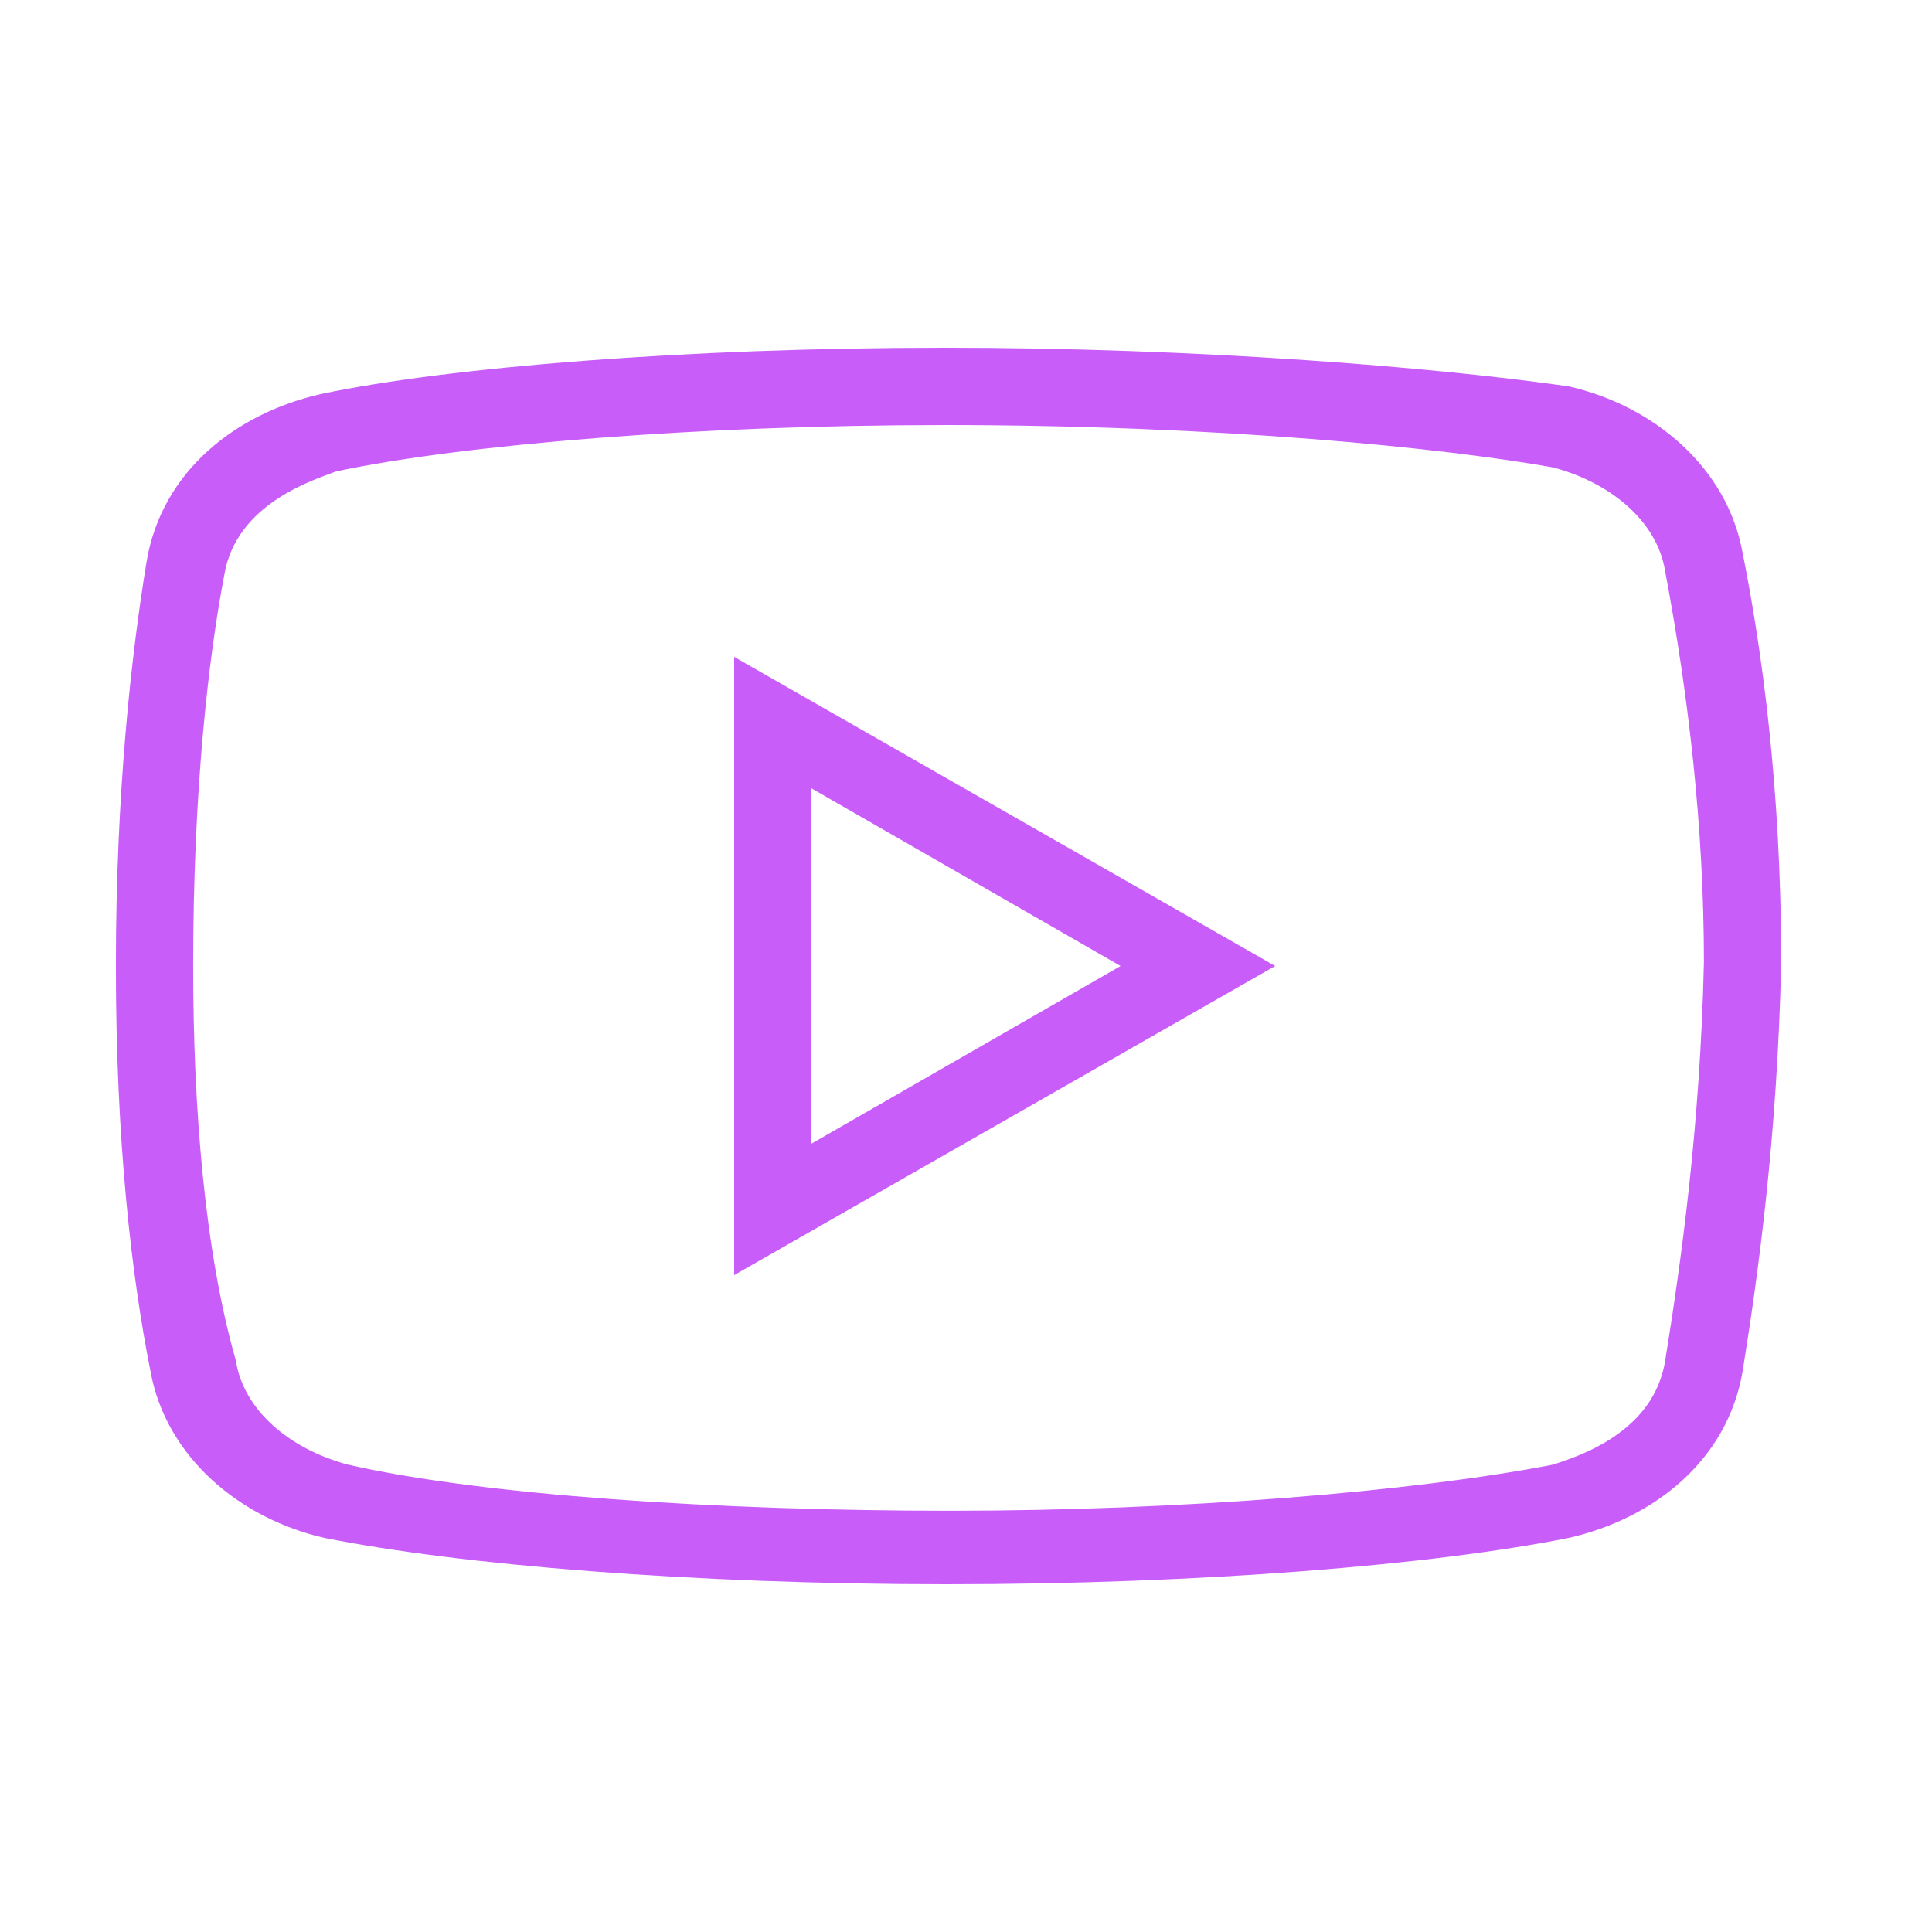
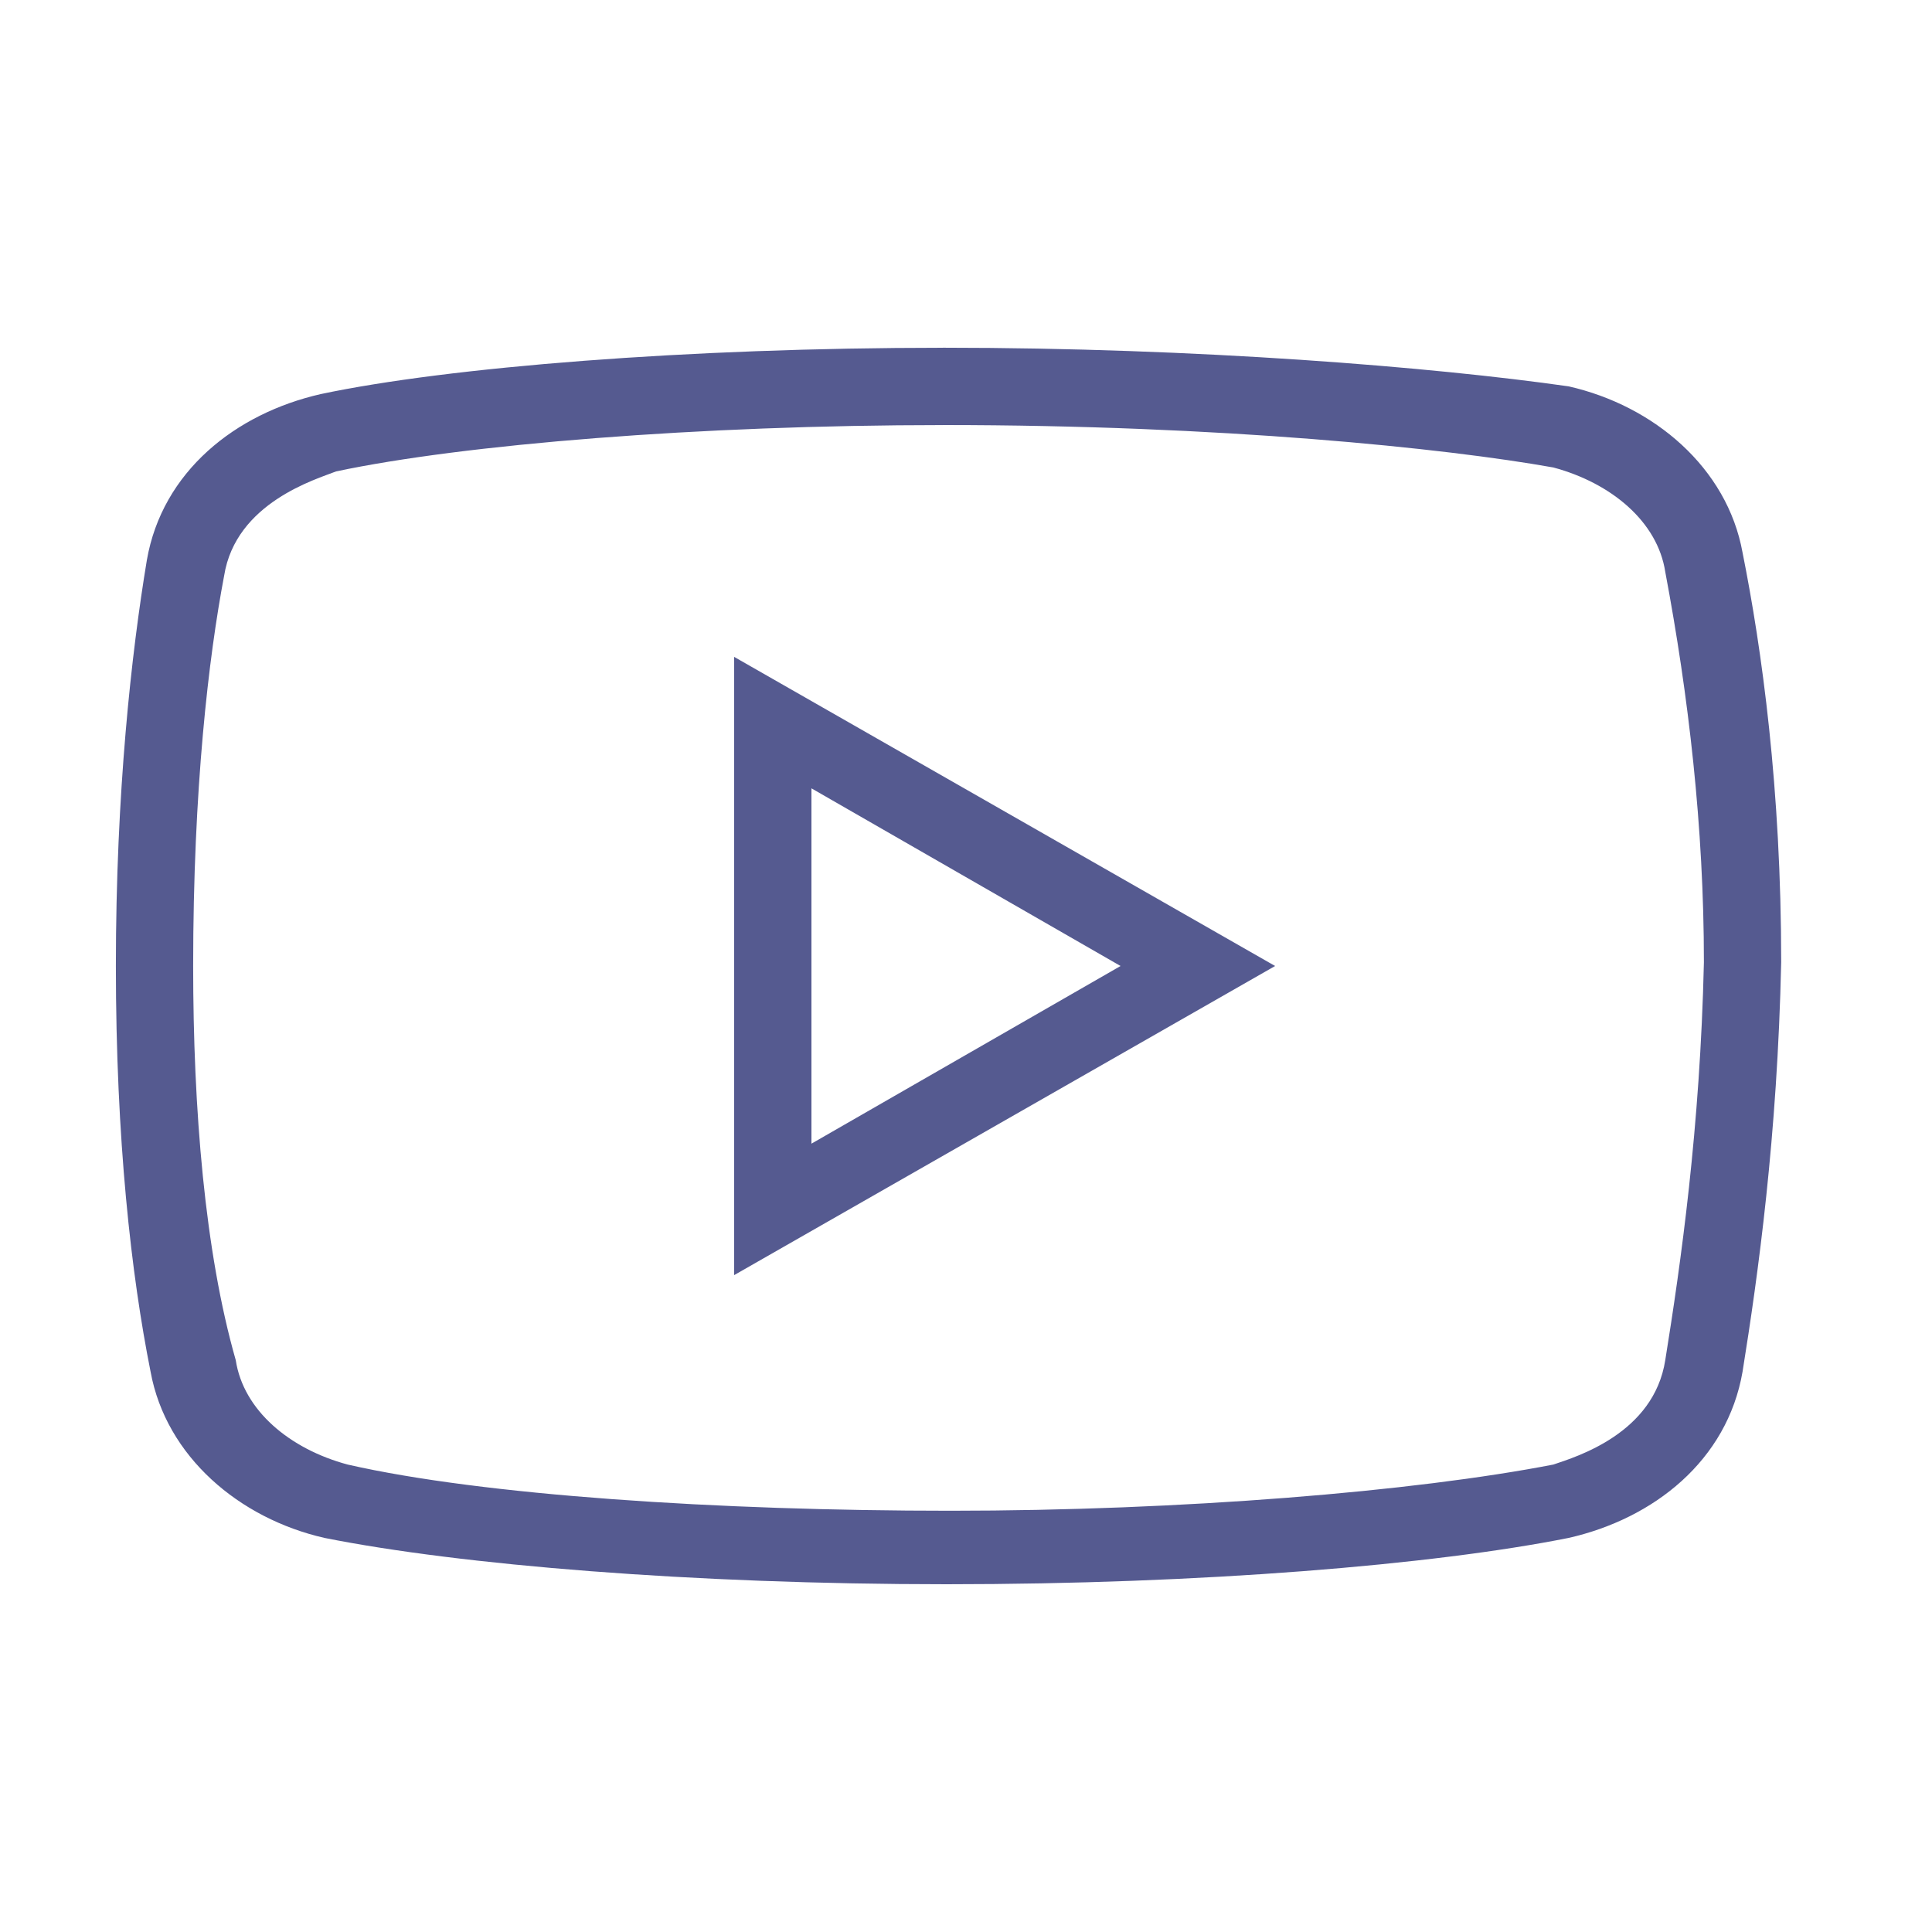
- <svg xmlns="http://www.w3.org/2000/svg" viewBox="0,0,256,256" width="100px" height="100px" fill-rule="nonzero">
-   <g fill="#c95df9" fill-rule="nonzero" stroke="none" stroke-width="1" stroke-linecap="butt" stroke-linejoin="miter" stroke-miterlimit="10" stroke-dasharray="" stroke-dashoffset="0" font-family="none" font-weight="none" font-size="none" text-anchor="none" style="mix-blend-mode: normal">
+ <svg xmlns="http://www.w3.org/2000/svg" viewBox="0,0,256,256" width="150px" height="150px" fill-rule="nonzero">
+   <g fill="#555a90" fill-rule="nonzero" stroke="none" stroke-width="1" stroke-linecap="butt" stroke-linejoin="miter" stroke-miterlimit="10" stroke-dasharray="" stroke-dashoffset="0" font-family="none" font-weight="none" font-size="none" text-anchor="none" style="mix-blend-mode: normal">
    <g transform="scale(5.12,5.12)">
      <path d="M24.402,9c-6.602,0 -12.801,0.5 -16.102,1.199c-2.199,0.5 -4.102,2 -4.5,4.301c-0.398,2.398 -0.801,6 -0.801,10.5c0,4.5 0.398,8 0.898,10.5c0.402,2.199 2.301,3.801 4.5,4.301c3.504,0.699 9.5,1.199 16.102,1.199c6.602,0 12.598,-0.5 16.098,-1.199c2.203,-0.5 4.102,-2 4.5,-4.301c0.402,-2.5 0.902,-6.098 1,-10.598c0,-4.5 -0.5,-8.102 -1,-10.602c-0.398,-2.199 -2.297,-3.801 -4.5,-4.301c-3.5,-0.5 -9.598,-1 -16.195,-1zM24.402,11c7.199,0 12.996,0.598 15.797,1.098c1.5,0.402 2.699,1.402 2.898,2.703c0.602,3.199 1,6.602 1,10.102c-0.098,4.297 -0.598,7.797 -1,10.297c-0.297,1.898 -2.297,2.5 -2.898,2.703c-3.602,0.699 -9.602,1.195 -15.602,1.195c-6,0 -12.098,-0.398 -15.598,-1.195c-1.5,-0.402 -2.699,-1.402 -2.898,-2.703c-0.801,-2.801 -1.102,-6.5 -1.102,-10.199c0,-4.602 0.402,-8 0.801,-10.098c0.301,-1.902 2.398,-2.504 2.898,-2.703c3.301,-0.699 9.402,-1.199 15.703,-1.199zM19,17v16l14,-8zM21,20.402l8,4.598l-8,4.598z" />
    </g>
  </g>
</svg>
